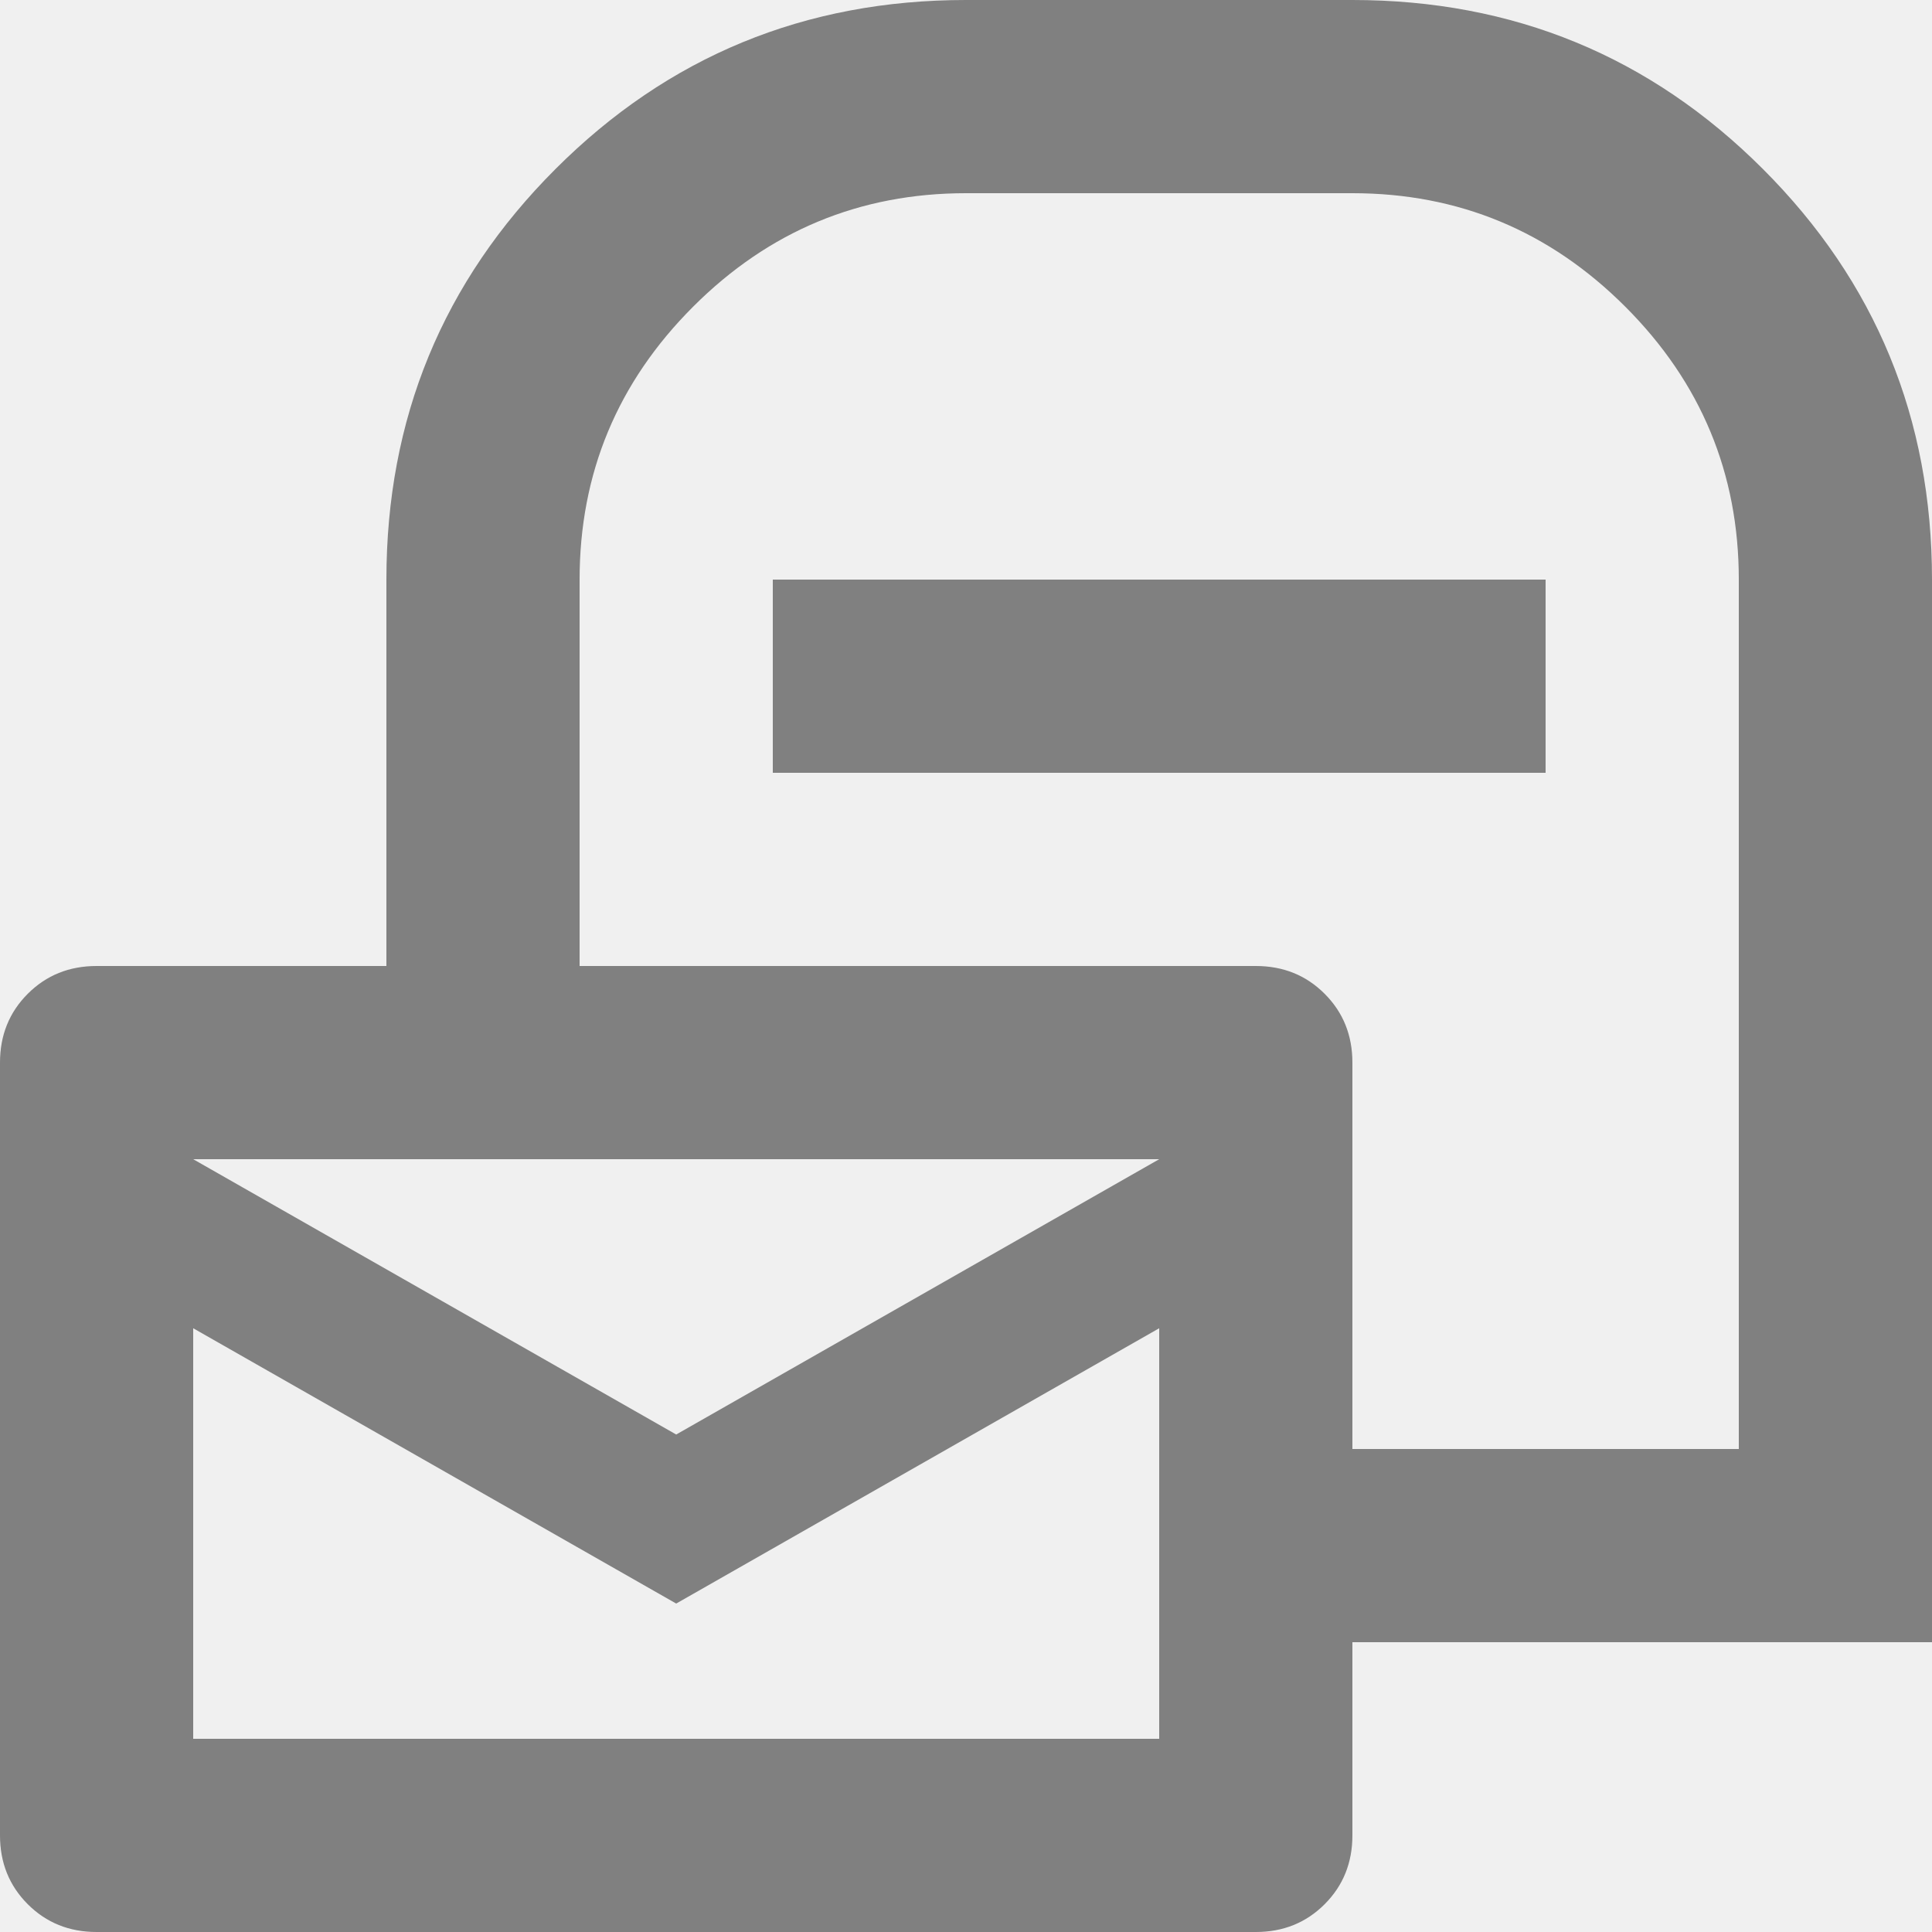
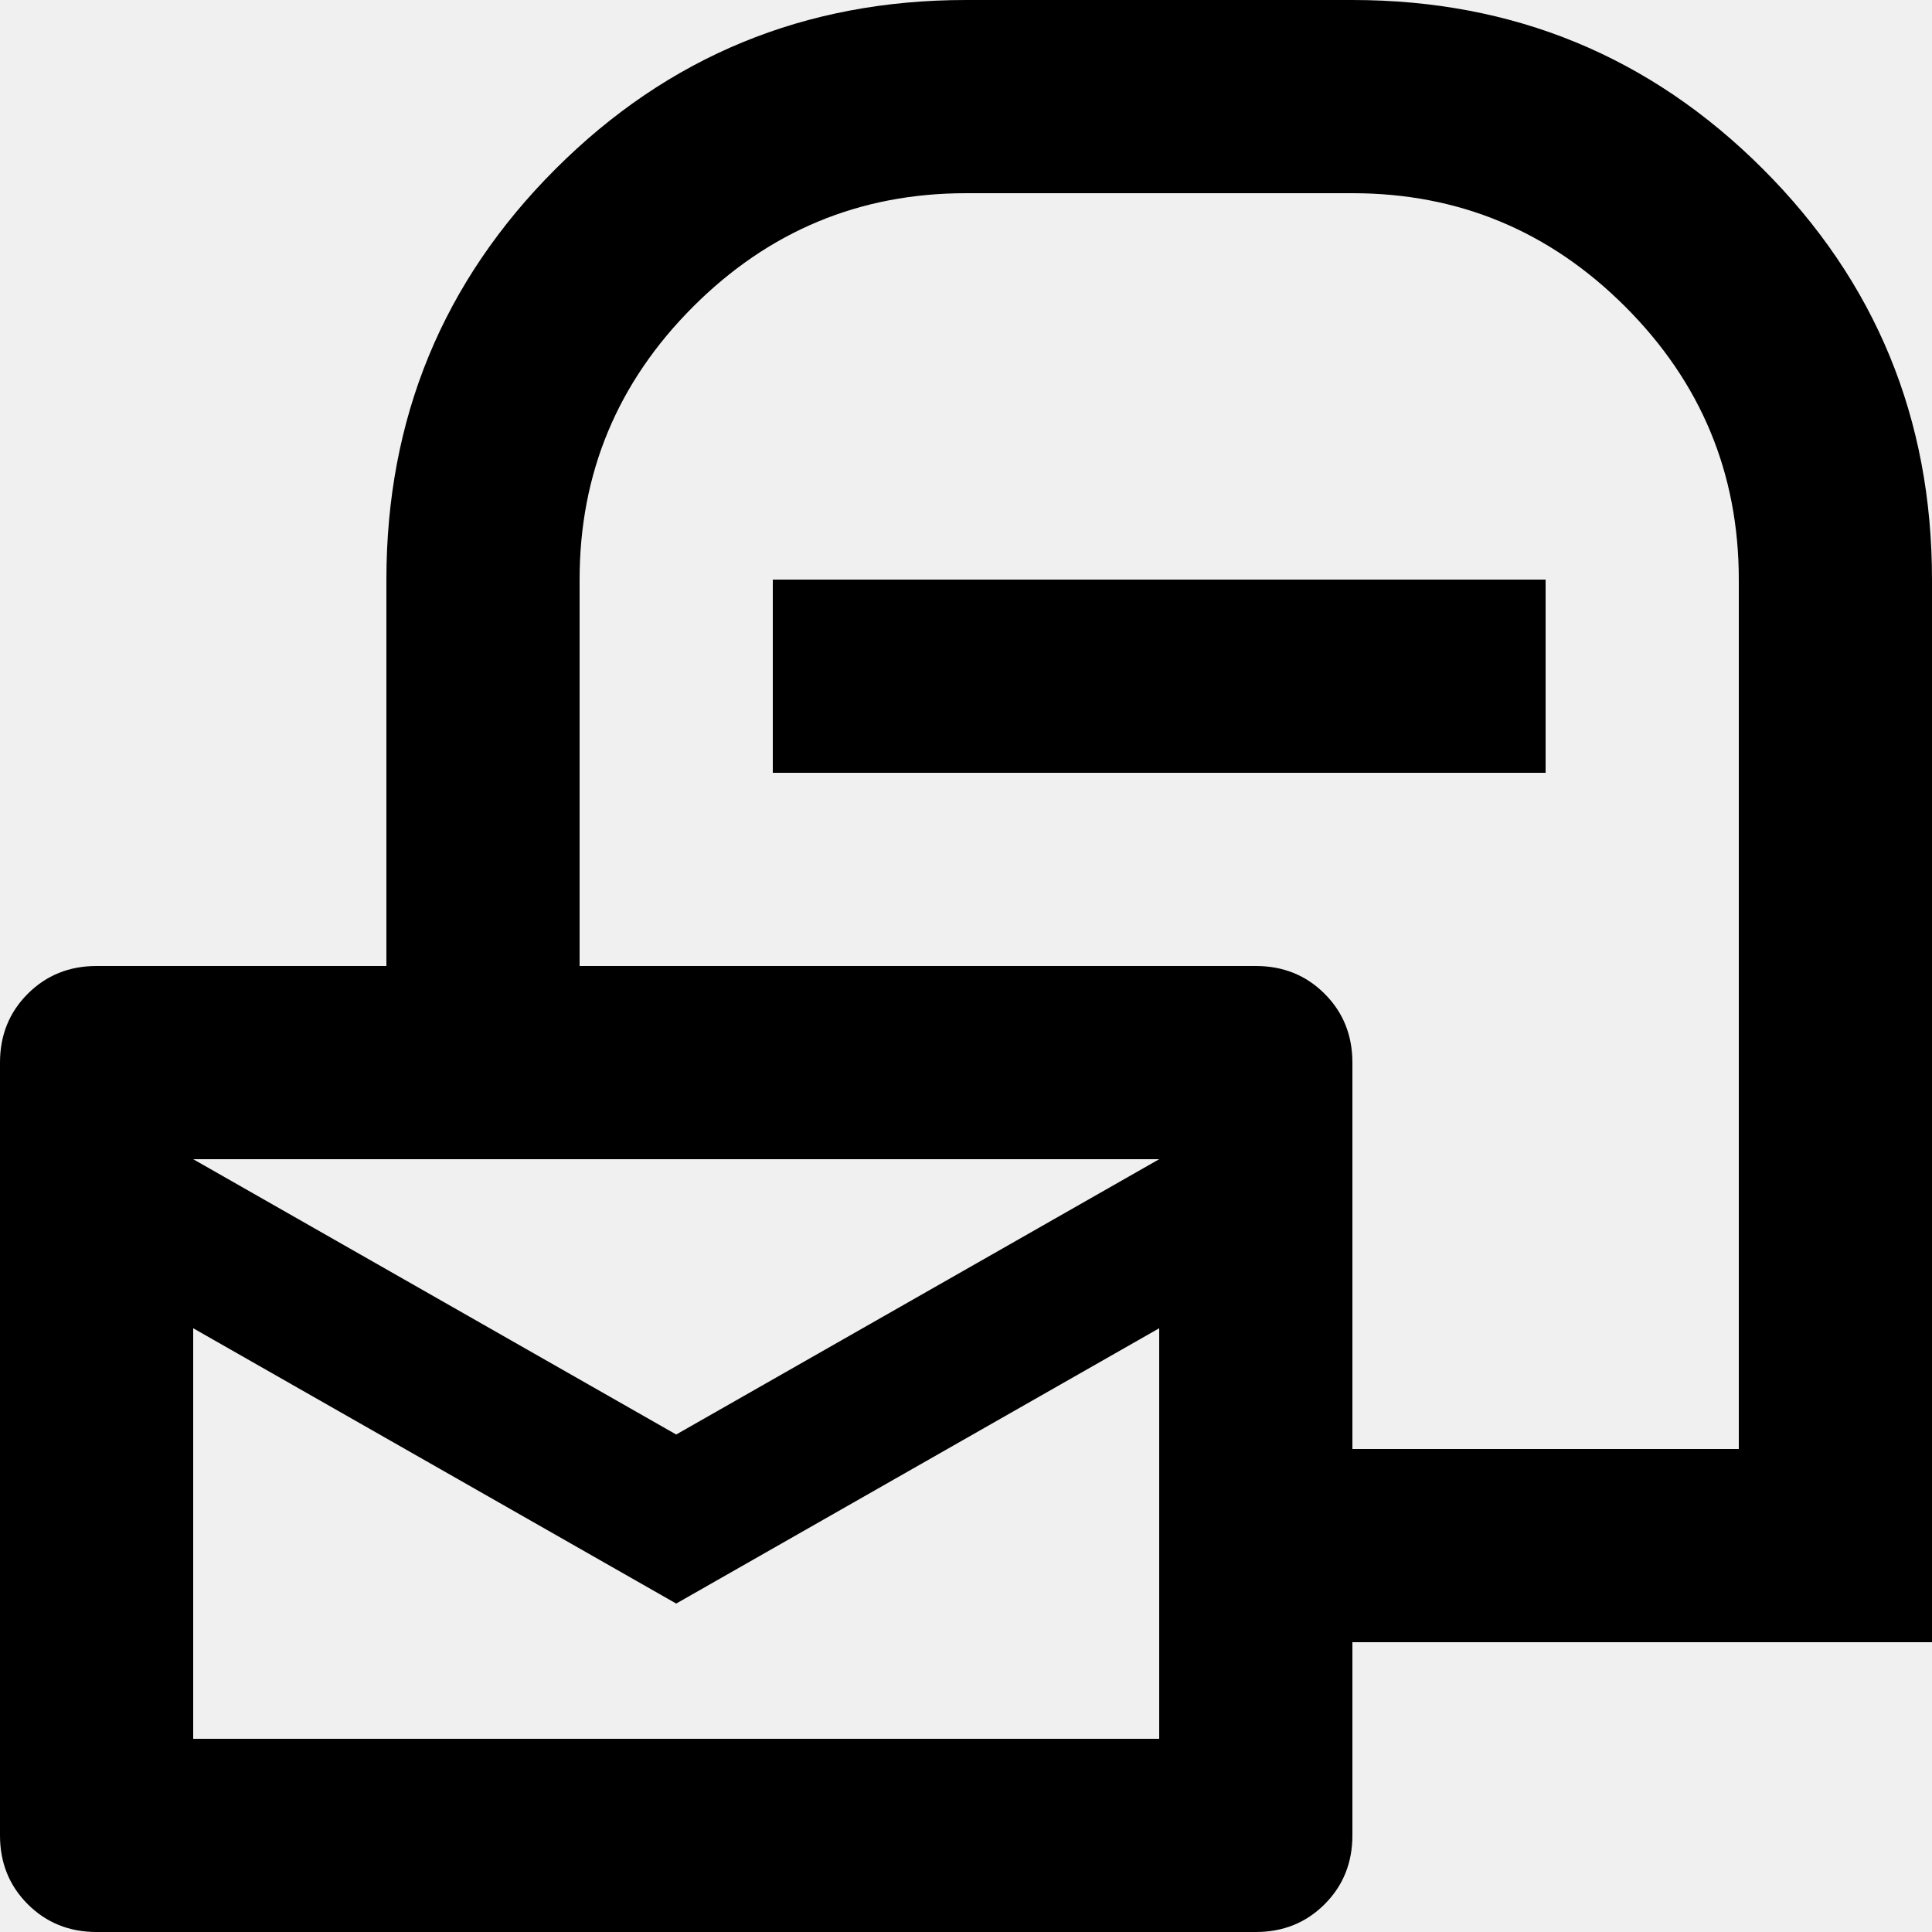
<svg xmlns="http://www.w3.org/2000/svg" width="24" height="24" viewBox="0 0 24 24" fill="none">
  <g clip-path="url(#clip0_939_743)">
-     <path d="M16.8 20.4V22.8C16.8 23.14 16.685 23.425 16.455 23.655C16.225 23.885 15.94 24 15.6 24H1.2C0.86 24 0.575 23.885 0.345 23.655C0.115 23.425 0 23.14 0 22.8V13.2C0 12.86 0.115 12.575 0.345 12.345C0.575 12.115 0.86 12 1.2 12H4.8V7.2C4.8 5.2 5.5 3.5 6.9 2.1C8.3 0.7 10 0 12 0H16.8C18.8 0 20.5 0.7 21.9 2.1C23.3 3.5 24 5.2 24 7.2V20.4H16.8ZM16.8 18H21.6V7.2C21.6 5.88 21.13 4.75 20.19 3.81C19.25 2.87 18.12 2.4 16.8 2.4H12C10.68 2.4 9.55 2.87 8.61 3.81C7.67 4.75 7.2 5.88 7.2 7.2V12H15.6C15.94 12 16.225 12.115 16.455 12.345C16.685 12.575 16.8 12.86 16.8 13.2V18ZM9.6 9.6V7.2H19.2V9.6H9.6ZM8.4 17.82L14.4 14.4H2.4L8.4 17.82ZM8.4 19.92L2.4 16.5V21.6H14.4V16.5L8.4 19.92Z" fill="#808080" />
+     <path d="M16.8 20.4V22.8C16.8 23.14 16.685 23.425 16.455 23.655C16.225 23.885 15.94 24 15.6 24H1.2C0.86 24 0.575 23.885 0.345 23.655C0.115 23.425 0 23.14 0 22.8V13.2C0 12.86 0.115 12.575 0.345 12.345C0.575 12.115 0.86 12 1.2 12H4.8V7.2C4.8 5.2 5.5 3.5 6.9 2.1C8.3 0.7 10 0 12 0H16.8C18.8 0 20.5 0.7 21.9 2.1C23.3 3.5 24 5.2 24 7.2V20.4H16.8ZM16.8 18H21.6V7.2C21.6 5.88 21.13 4.75 20.19 3.81C19.25 2.87 18.12 2.4 16.8 2.4H12C10.68 2.4 9.55 2.87 8.61 3.81C7.67 4.75 7.2 5.88 7.2 7.2V12H15.6C15.94 12 16.225 12.115 16.455 12.345C16.685 12.575 16.8 12.86 16.8 13.2V18ZM9.6 9.6V7.2H19.2V9.6H9.6ZM8.4 17.82L14.4 14.4H2.4L8.4 17.82ZM8.4 19.92L2.4 16.5V21.6H14.4V16.5L8.4 19.92Z" fill="currentColor" />
  </g>
  <defs>
    <clipPath id="clip0_939_743">
      <rect width="24" height="24" fill="white" />
    </clipPath>
  </defs>
</svg>
